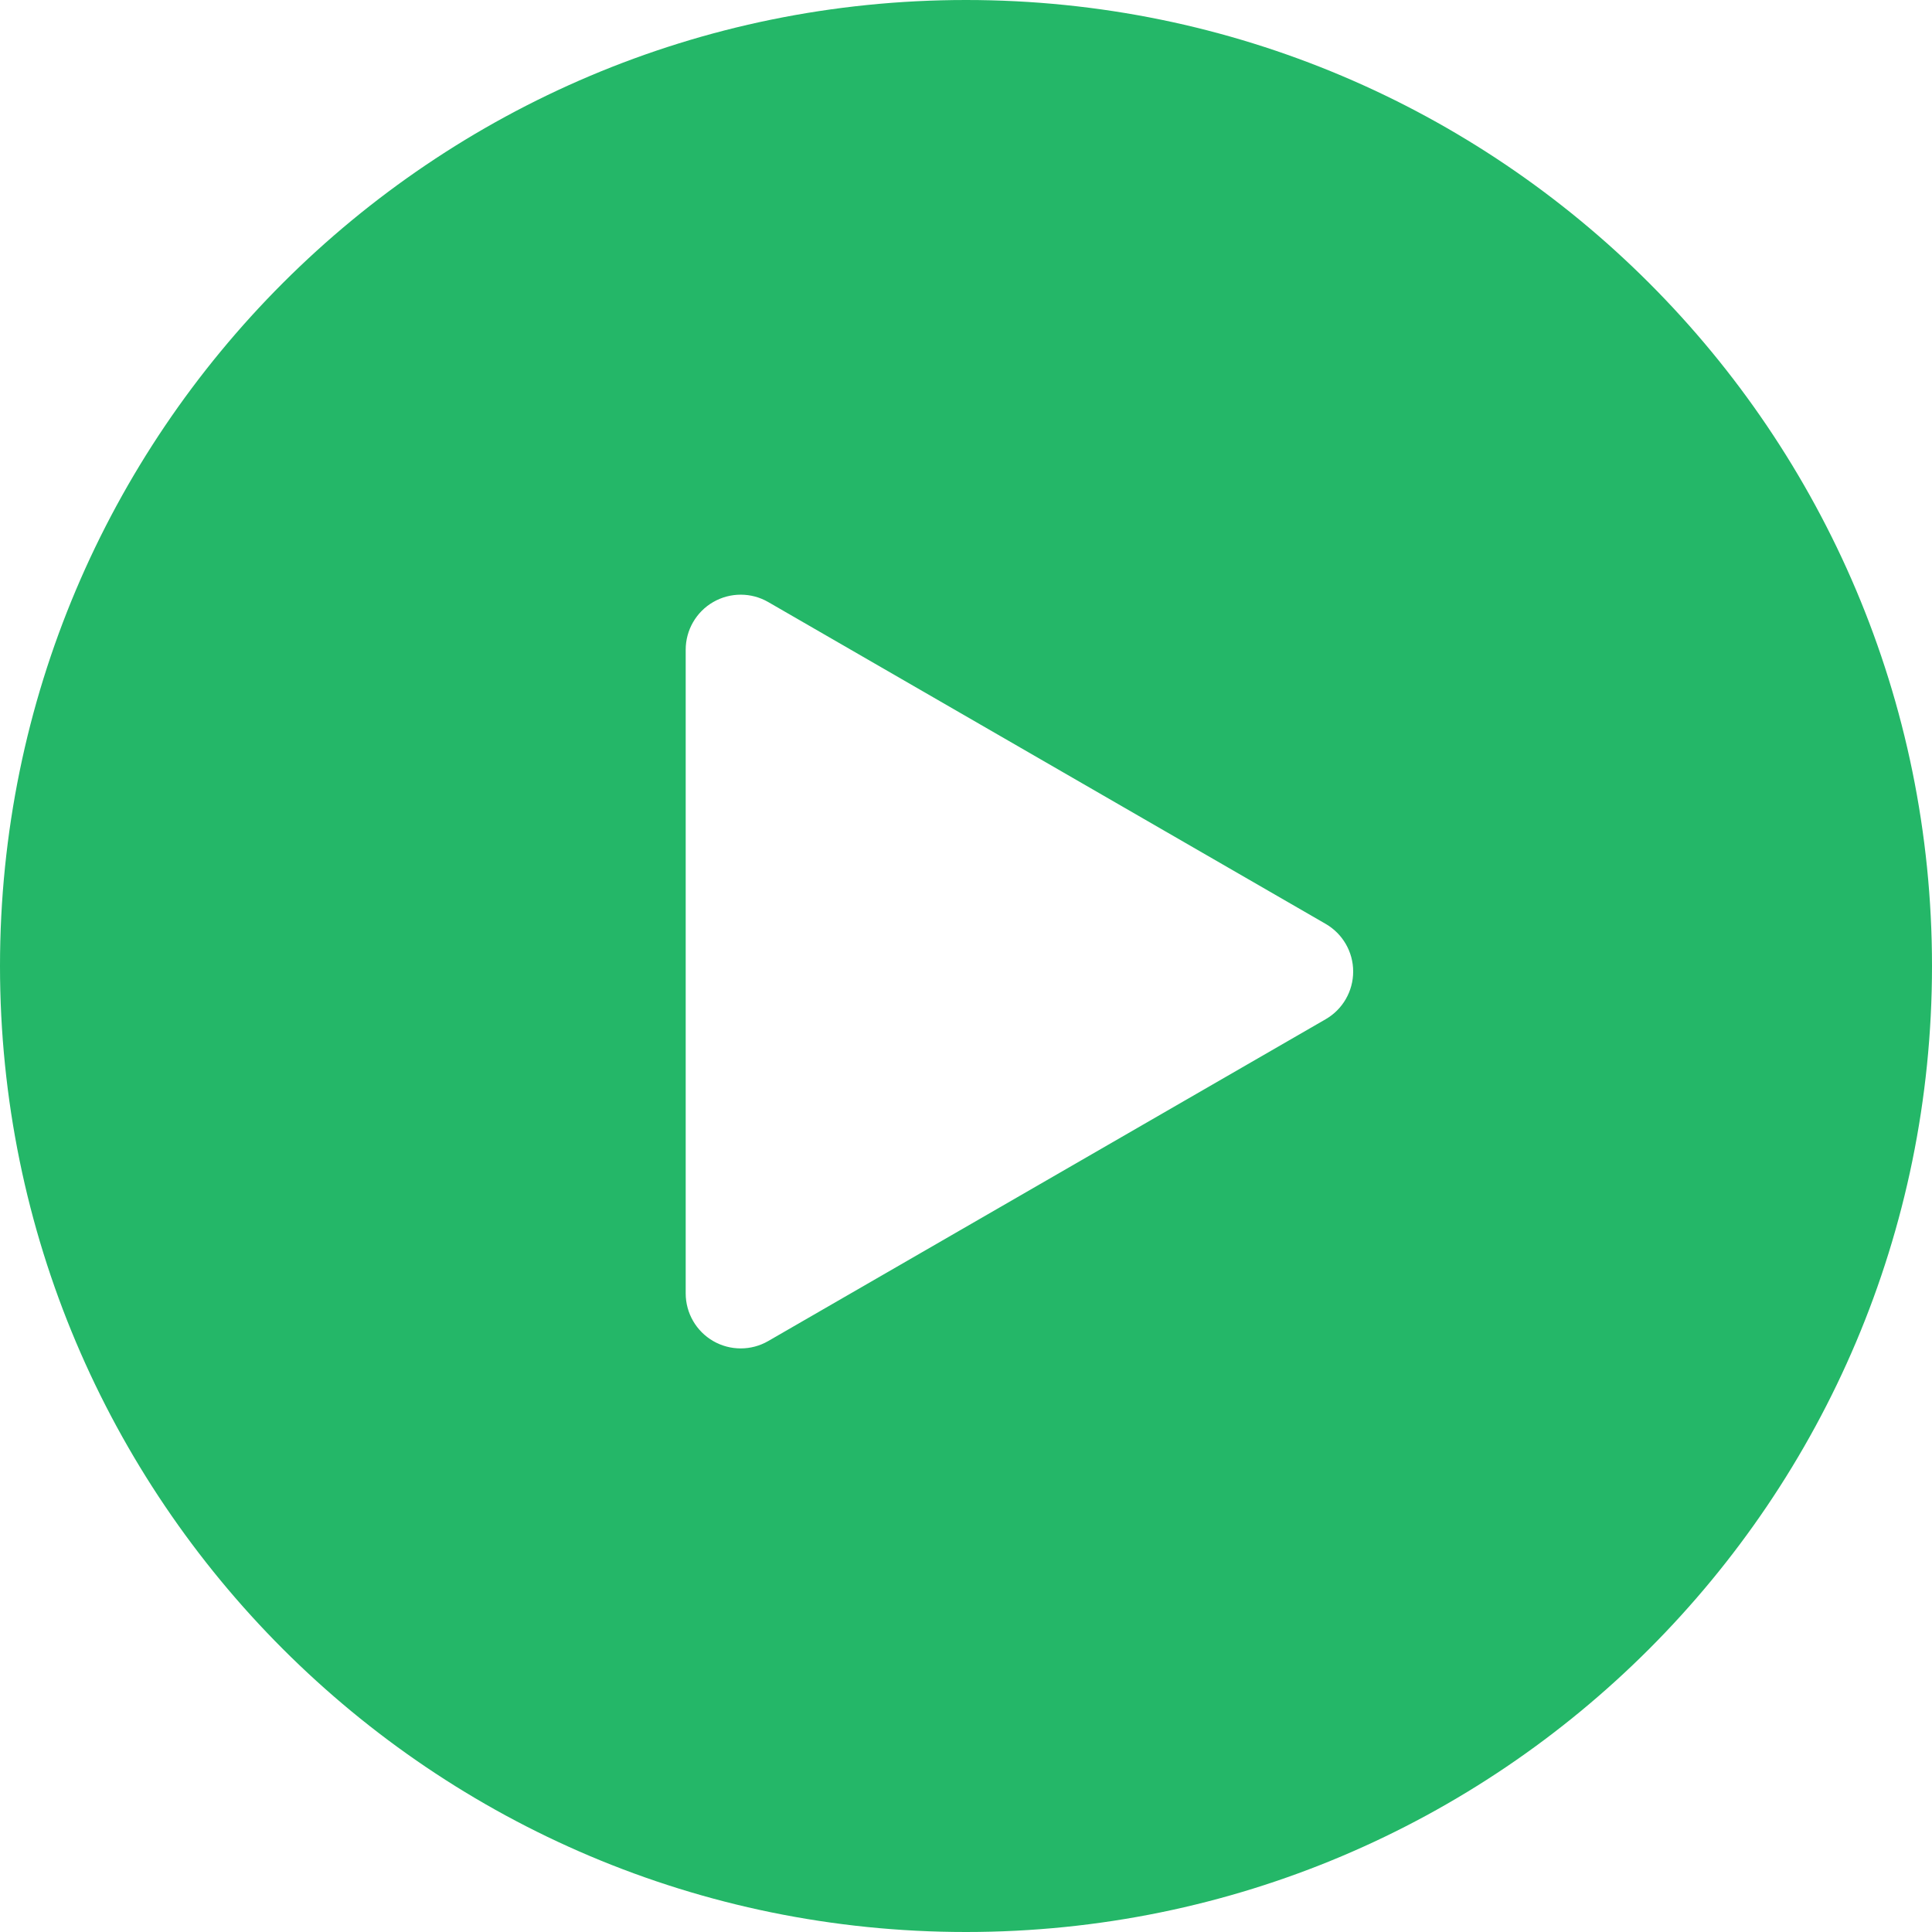
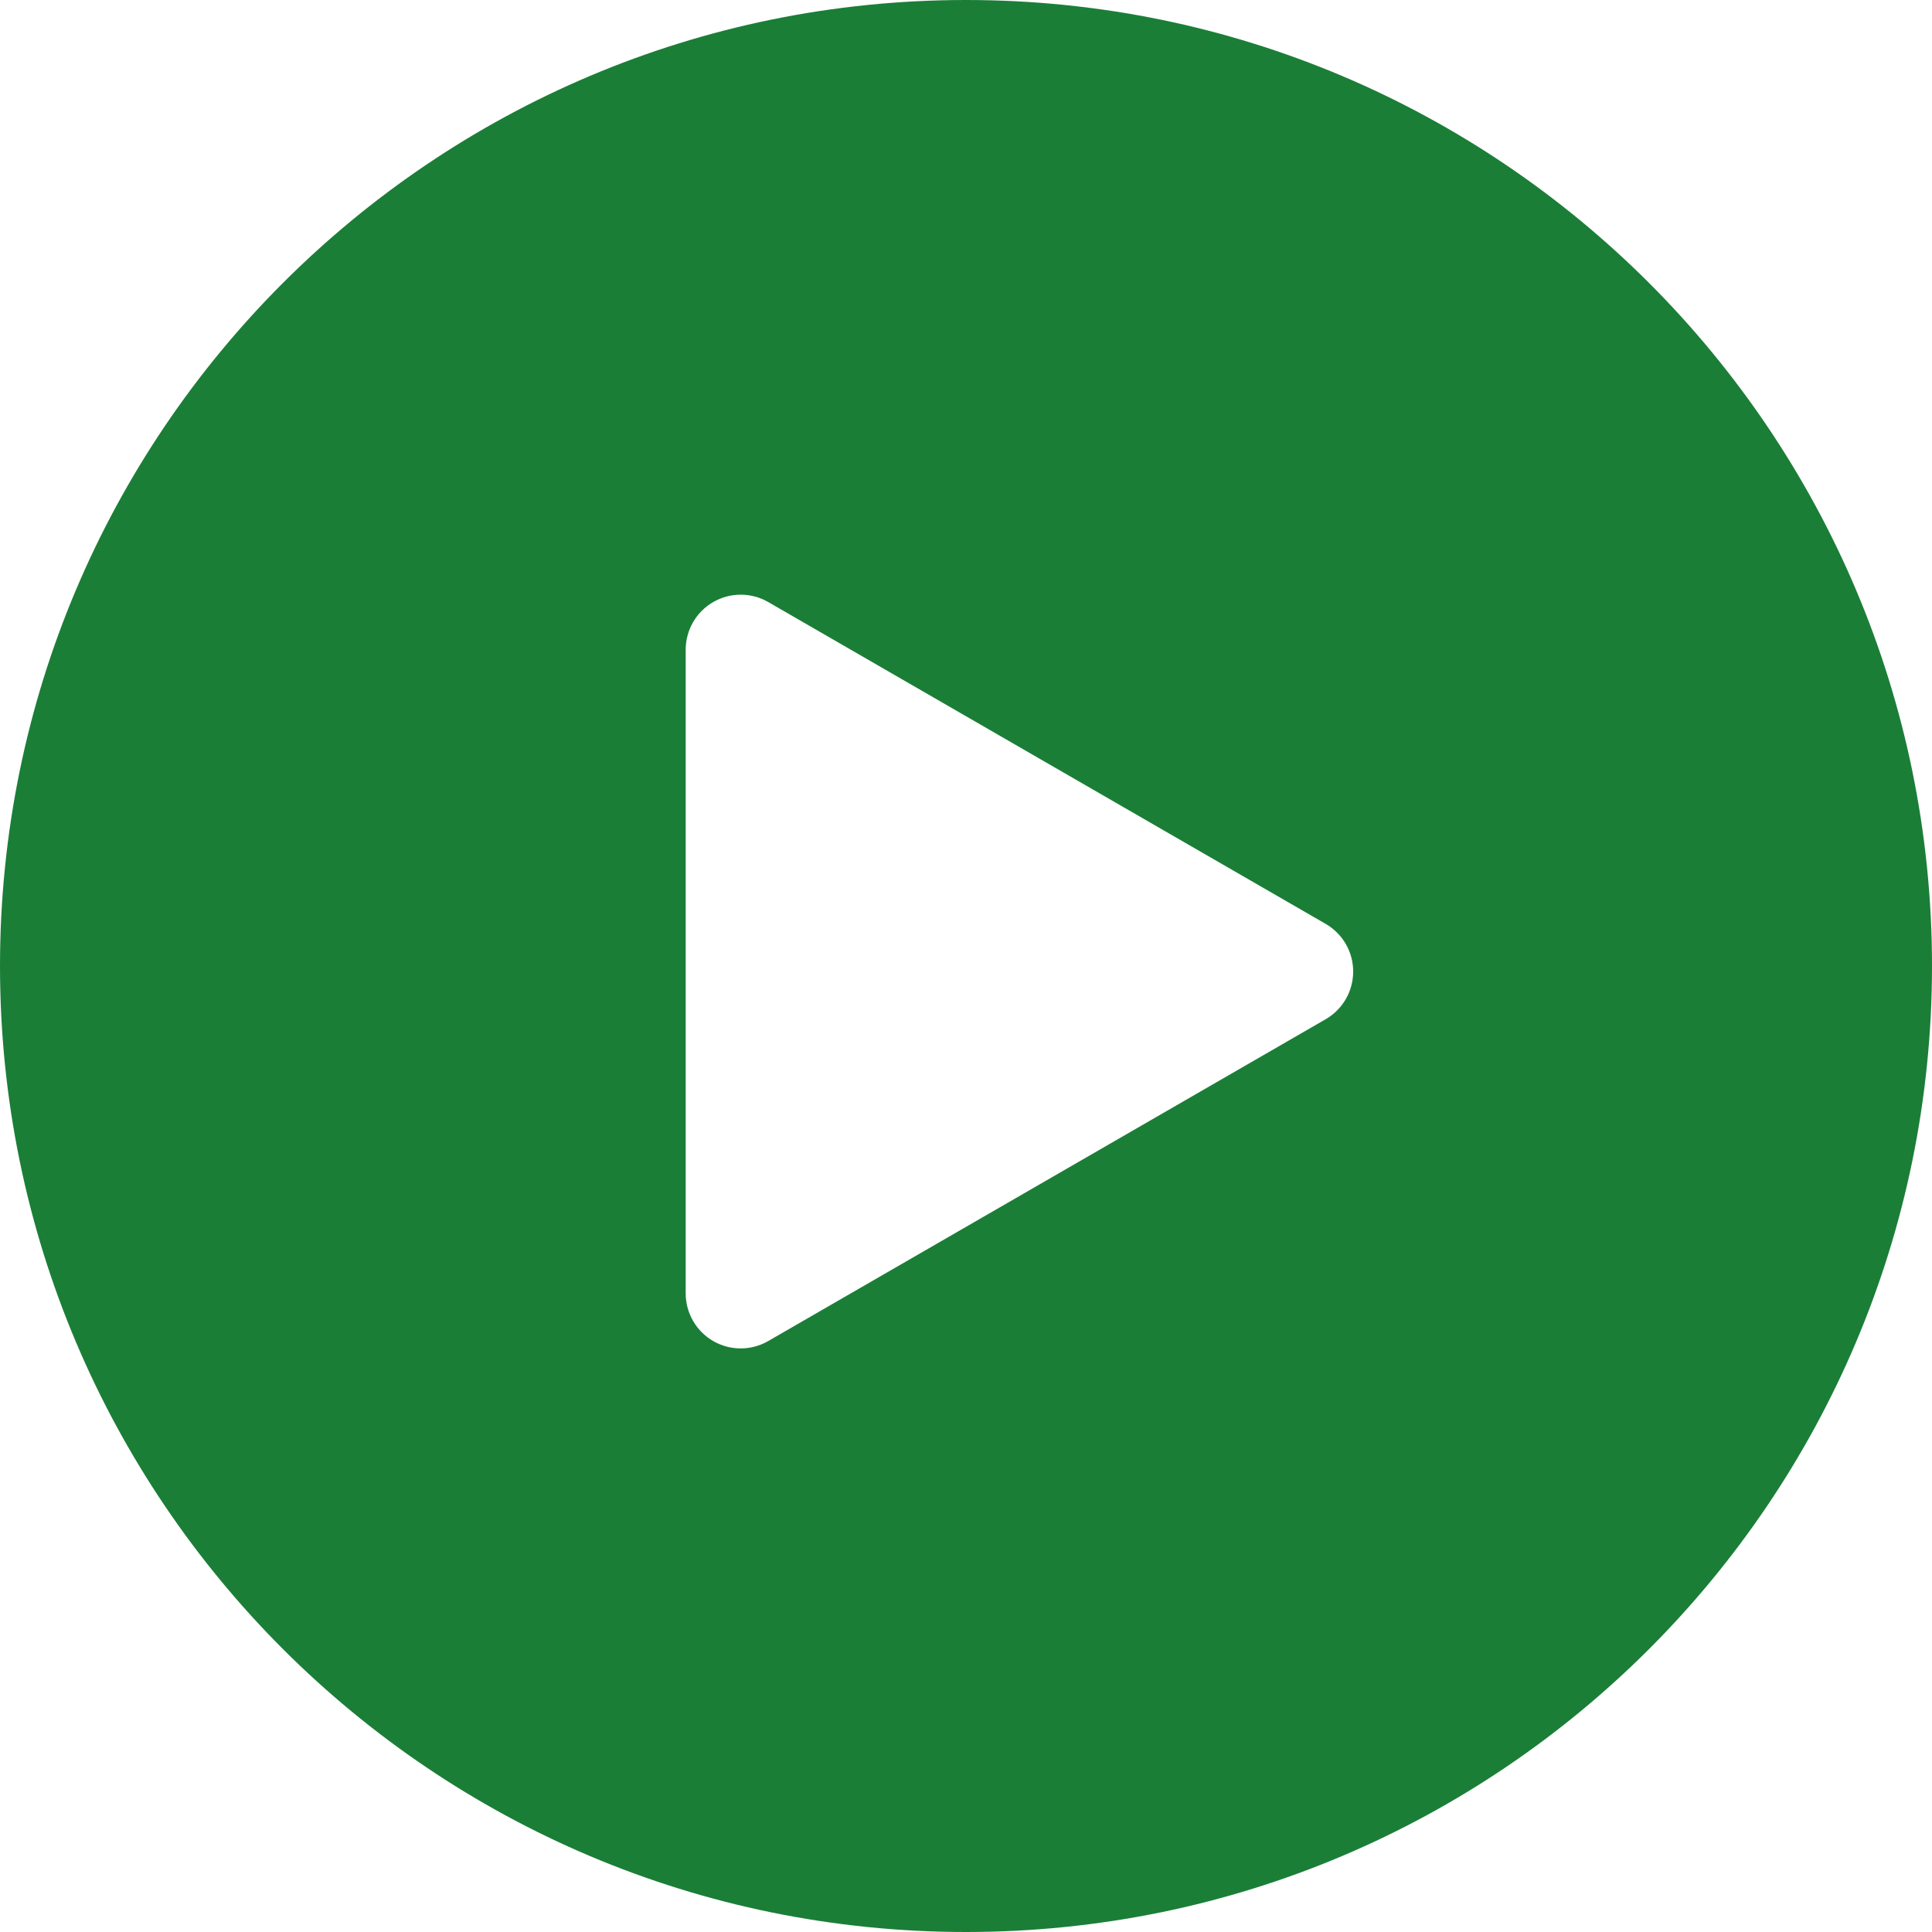
<svg xmlns="http://www.w3.org/2000/svg" version="1.1" id="Layer_1" x="0px" y="0px" viewBox="0 0 300 300" style="enable-background:new 0 0 300 300;" xml:space="preserve">
  <g>
    <g>
-       <path d="M150,0C67.157,0,0,67.162,0,150c0,82.841,67.157,150,150,150s150-67.159,150-150C300,67.162,232.843,0,150,0z     M205.846,158.266l-86.557,49.971c-1.32,0.765-2.799,1.144-4.272,1.144c-1.473,0-2.949-0.379-4.274-1.144    c-2.64-1.525-4.269-4.347-4.269-7.402V100.89c0-3.053,1.631-5.88,4.269-7.402c2.648-1.528,5.906-1.528,8.551,0l86.557,49.974    c2.645,1.53,4.274,4.352,4.269,7.402C210.12,153.916,208.494,156.741,205.846,158.266z" fill="#24b768" />
+       <path d="M150,0C67.157,0,0,67.162,0,150c0,82.841,67.157,150,150,150s150-67.159,150-150C300,67.162,232.843,0,150,0z     M205.846,158.266l-86.557,49.971c-1.32,0.765-2.799,1.144-4.272,1.144c-1.473,0-2.949-0.379-4.274-1.144    c-2.64-1.525-4.269-4.347-4.269-7.402V100.89c0-3.053,1.631-5.88,4.269-7.402c2.648-1.528,5.906-1.528,8.551,0l86.557,49.974    c2.645,1.53,4.274,4.352,4.269,7.402C210.12,153.916,208.494,156.741,205.846,158.266z" fill="#1b7e37" />
    </g>
  </g>
</svg>
